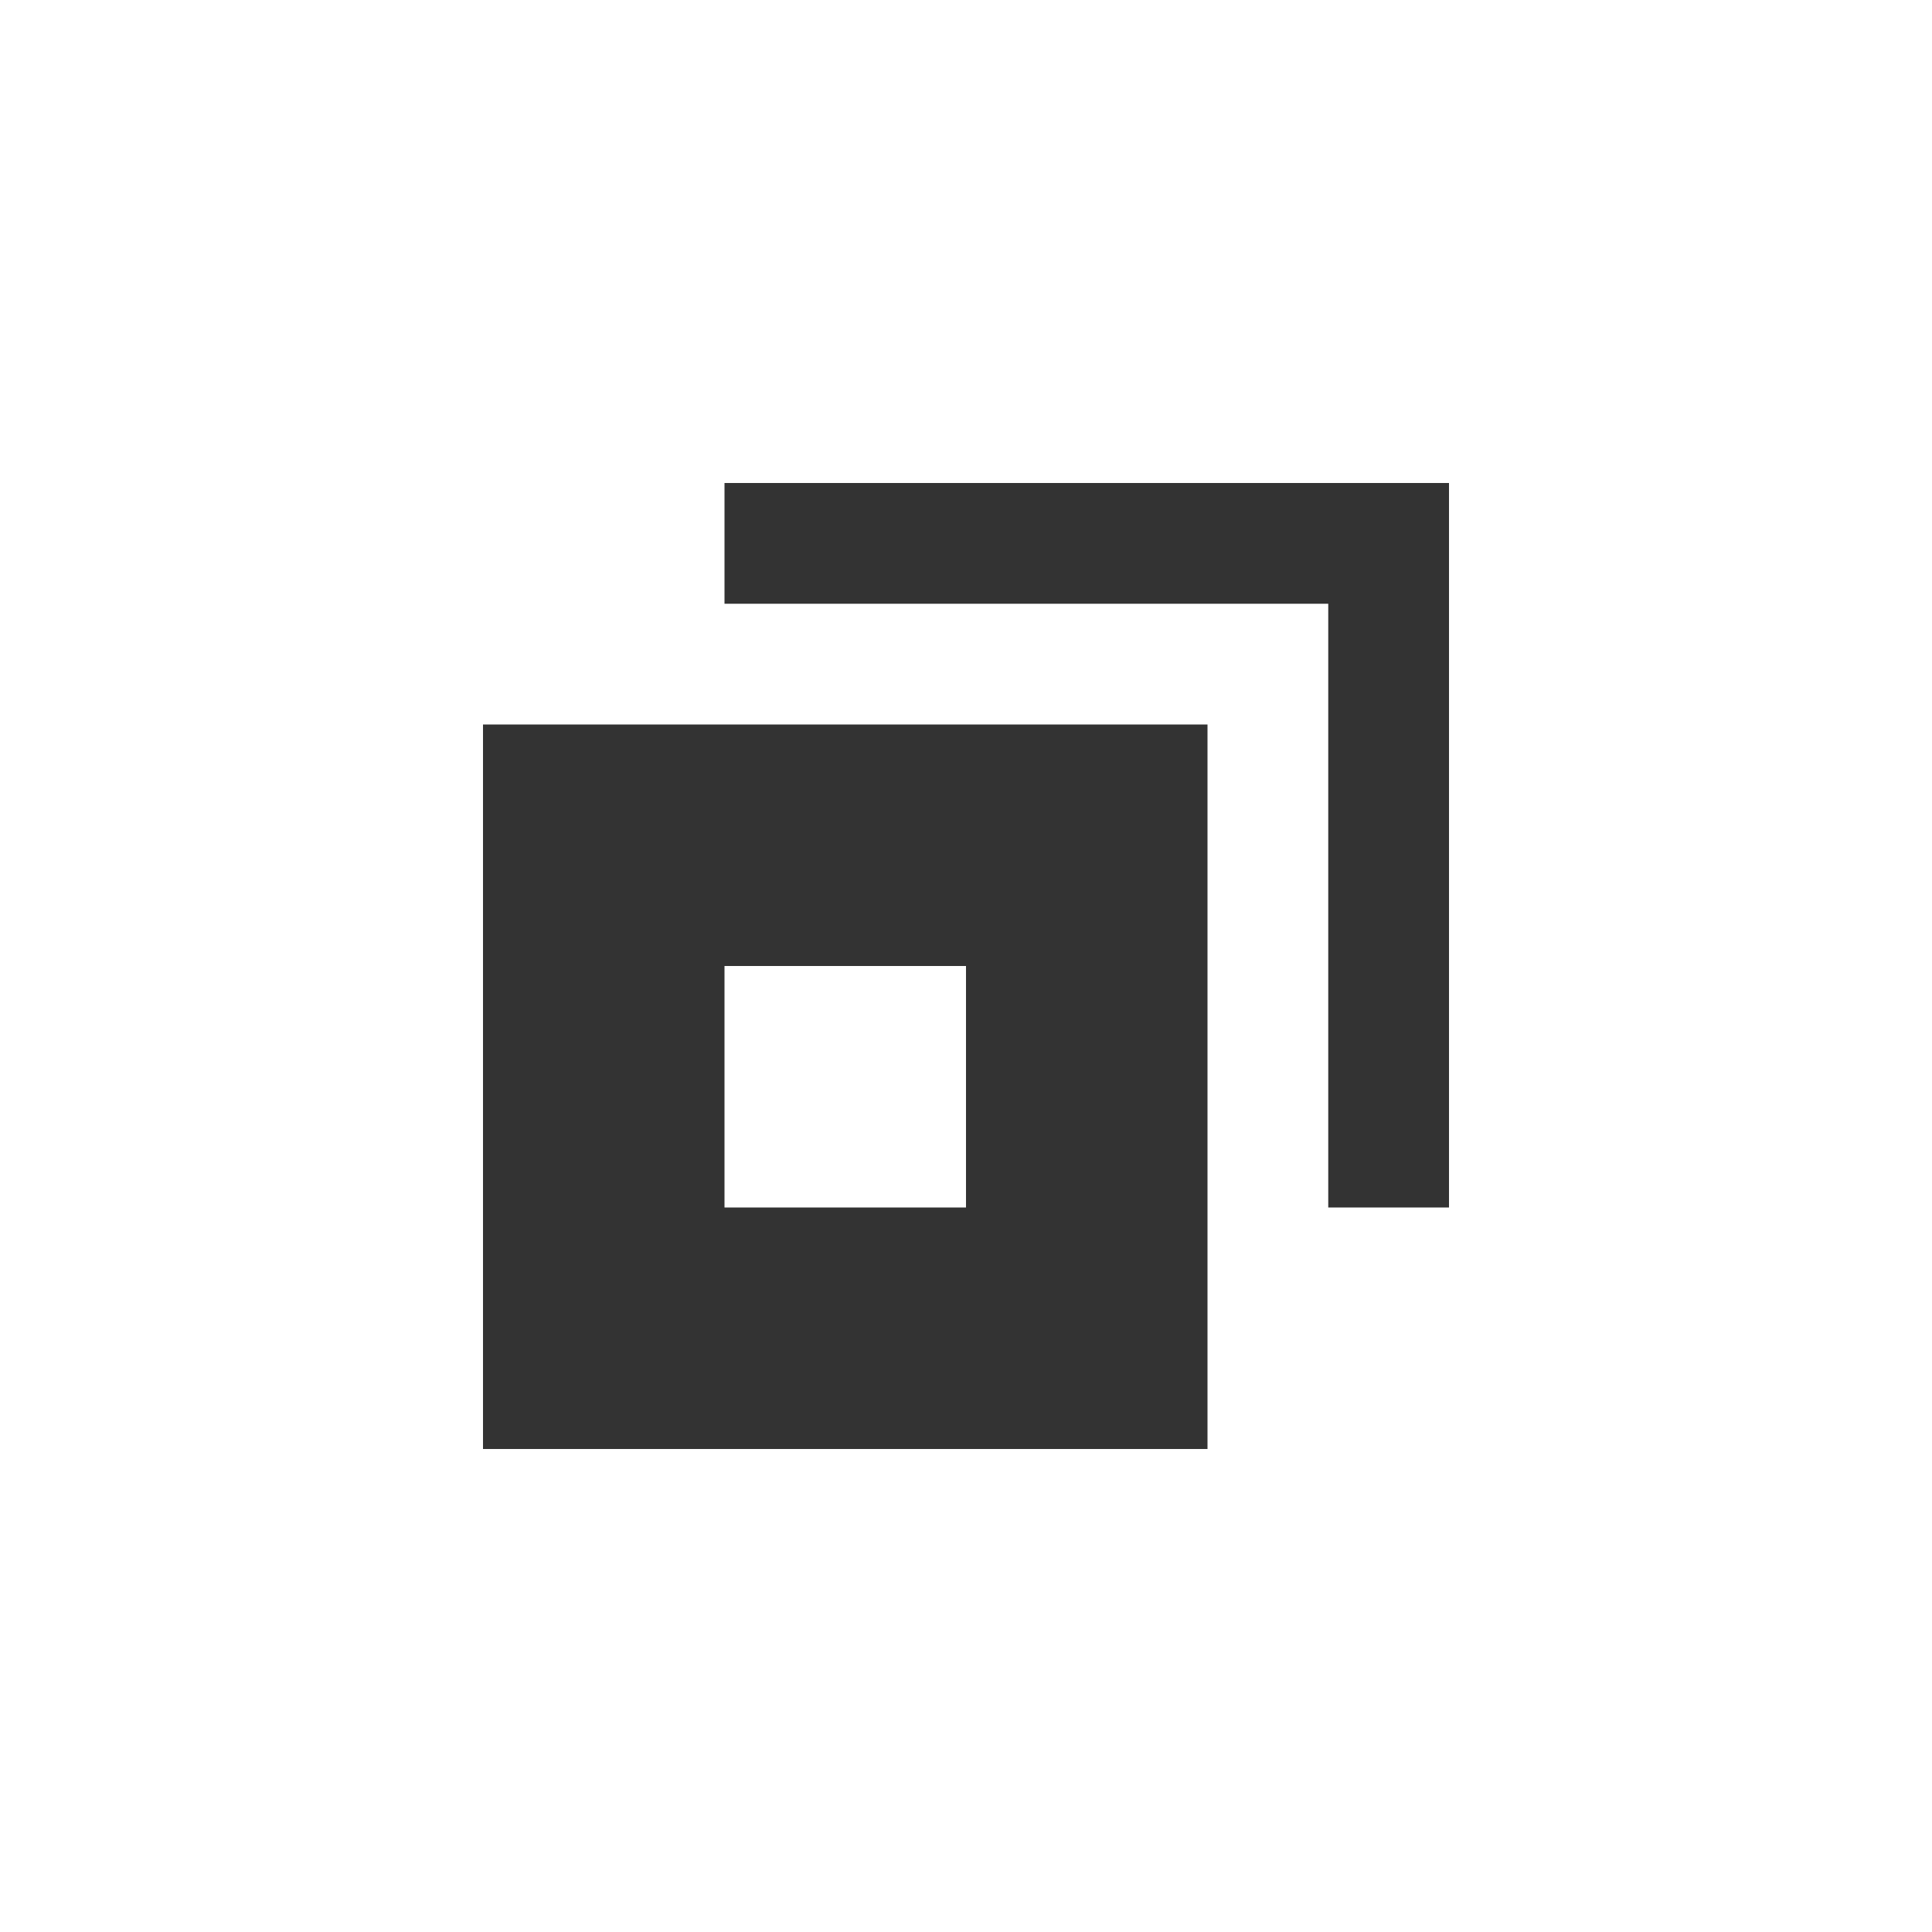
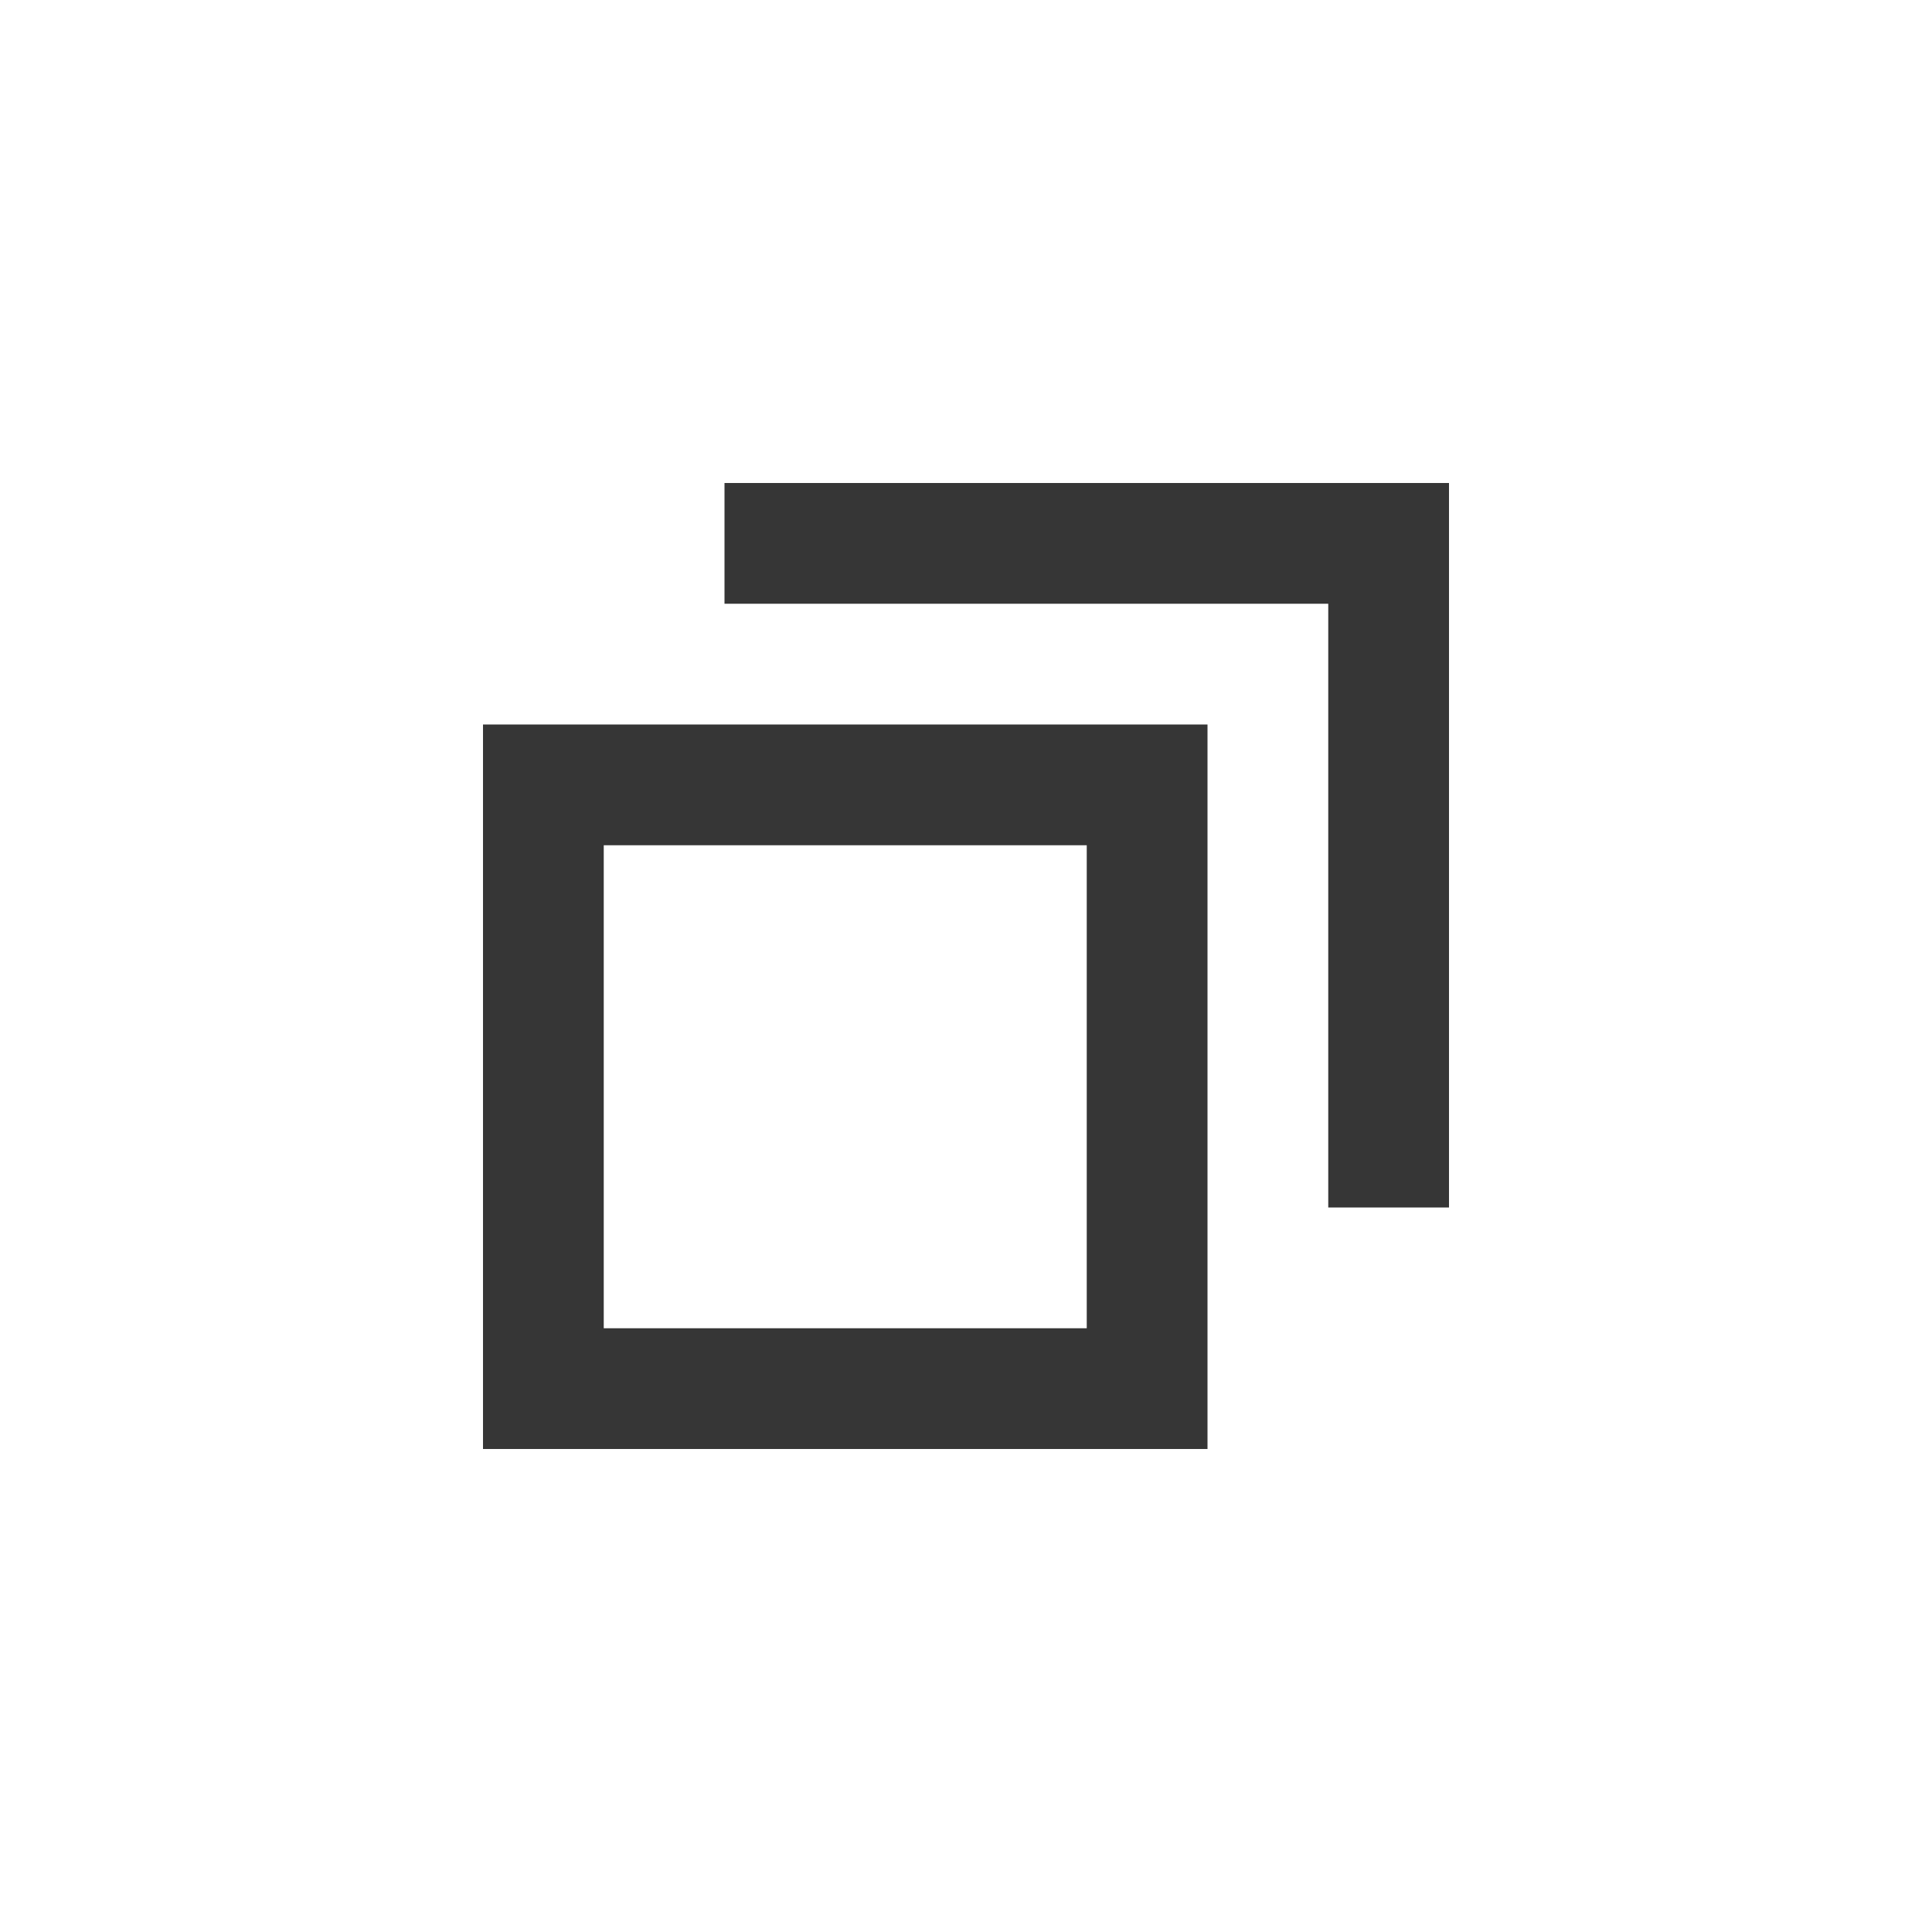
- <svg xmlns="http://www.w3.org/2000/svg" height="16" id="svg7384" style="enable-background:new" version="1.1" width="16">
-   <defs id="defs7386" />
-   <g style="fill:#333333" id="layer1" transform="translate(-52.00585,-888)" />
-   <g style="fill:#333333" id="layer7" transform="translate(-52.00585,-888)" />
-   <g style="fill:#333333" id="layer6" transform="translate(-52.00585,-888)" />
-   <g style="fill:#333333" id="layer5" transform="translate(-52.00585,-888)" />
-   <g style="fill:#333333" id="layer9" transform="translate(-52.00585,-888)" />
-   <g style="fill:#333333" id="layer2" transform="translate(-52.00585,-888)" />
-   <g style="fill:#333333" id="layer8" transform="translate(-52.00585,-888)" />
-   <g style="fill:#333333" id="layer3" transform="translate(-52.00585,-888)" />
-   <g style="fill:#333333" id="layer4" transform="translate(-52.00585,-888)" />
-   <path id="rect9057" d="m 4,6 v 6 h 6 V 6 Z m 2,2 h 2 v 2 H 6 Z" style="color:#000000;font-style:normal;font-variant:normal;font-weight:normal;font-stretch:normal;font-size:medium;line-height:normal;font-family:sans-serif;font-variant-ligatures:normal;font-variant-position:normal;font-variant-caps:normal;font-variant-numeric:normal;font-variant-alternates:normal;font-feature-settings:normal;text-indent:0;text-align:start;text-decoration:none;text-decoration-line:none;text-decoration-style:solid;text-decoration-color:#000000;letter-spacing:normal;word-spacing:normal;text-transform:none;writing-mode:lr-tb;direction:ltr;text-orientation:mixed;dominant-baseline:auto;baseline-shift:baseline;text-anchor:start;white-space:normal;shape-padding:0;clip-rule:nonzero;display:inline;overflow:visible;visibility:visible;opacity:1;isolation:auto;mix-blend-mode:normal;color-interpolation:sRGB;color-interpolation-filters:linearRGB;solid-color:#000000;solid-opacity:1;vector-effect:none;fill:#333333;fill-opacity:1;fill-rule:nonzero;stroke:none;stroke-width:1.499;stroke-linecap:butt;stroke-linejoin:miter;stroke-miterlimit:4;stroke-dasharray:none;stroke-dashoffset:0;stroke-opacity:1;marker:none;color-rendering:auto;image-rendering:auto;shape-rendering:auto;text-rendering:auto;enable-background:accumulate" />
-   <path id="path827" d="m 6,4 v 1 h 5 v 5 h 1 V 4 Z" style="color:#000000;font-style:normal;font-variant:normal;font-weight:normal;font-stretch:normal;font-size:medium;line-height:normal;font-family:sans-serif;font-variant-ligatures:normal;font-variant-position:normal;font-variant-caps:normal;font-variant-numeric:normal;font-variant-alternates:normal;font-feature-settings:normal;text-indent:0;text-align:start;text-decoration:none;text-decoration-line:none;text-decoration-style:solid;text-decoration-color:#000000;letter-spacing:normal;word-spacing:normal;text-transform:none;writing-mode:lr-tb;direction:ltr;text-orientation:mixed;dominant-baseline:auto;baseline-shift:baseline;text-anchor:start;white-space:normal;shape-padding:0;clip-rule:nonzero;display:inline;overflow:visible;visibility:visible;opacity:1;isolation:auto;mix-blend-mode:normal;color-interpolation:sRGB;color-interpolation-filters:linearRGB;solid-color:#000000;solid-opacity:1;vector-effect:none;fill:#333333;fill-opacity:1;fill-rule:nonzero;stroke:none;stroke-width:1.499;stroke-linecap:butt;stroke-linejoin:miter;stroke-miterlimit:4;stroke-dasharray:none;stroke-dashoffset:0;stroke-opacity:1;marker:none;color-rendering:auto;image-rendering:auto;shape-rendering:auto;text-rendering:auto;enable-background:accumulate" />
+ <svg xmlns="http://www.w3.org/2000/svg" width="16" height="16" enable-background="new" version="1.1">
+   <path d="m4 6v6h6v-6zm1 1h4v4h-4z" color="#000000" color-rendering="auto" dominant-baseline="auto" enable-background="accumulate" fill="#363636" image-rendering="auto" shape-rendering="auto" solid-color="#000000" style="font-feature-settings:normal;font-variant-alternates:normal;font-variant-caps:normal;font-variant-ligatures:normal;font-variant-numeric:normal;font-variant-position:normal;isolation:auto;mix-blend-mode:normal;shape-padding:0;text-decoration-color:#000000;text-decoration-line:none;text-decoration-style:solid;text-indent:0;text-orientation:mixed;text-transform:none;white-space:normal" />
+   <path d="m6 4v1h5v5h1v-6z" color="#000000" color-rendering="auto" dominant-baseline="auto" enable-background="accumulate" fill="#363636" image-rendering="auto" shape-rendering="auto" solid-color="#000000" style="font-feature-settings:normal;font-variant-alternates:normal;font-variant-caps:normal;font-variant-ligatures:normal;font-variant-numeric:normal;font-variant-position:normal;isolation:auto;mix-blend-mode:normal;shape-padding:0;text-decoration-color:#000000;text-decoration-line:none;text-decoration-style:solid;text-indent:0;text-orientation:mixed;text-transform:none;white-space:normal" />
</svg>
